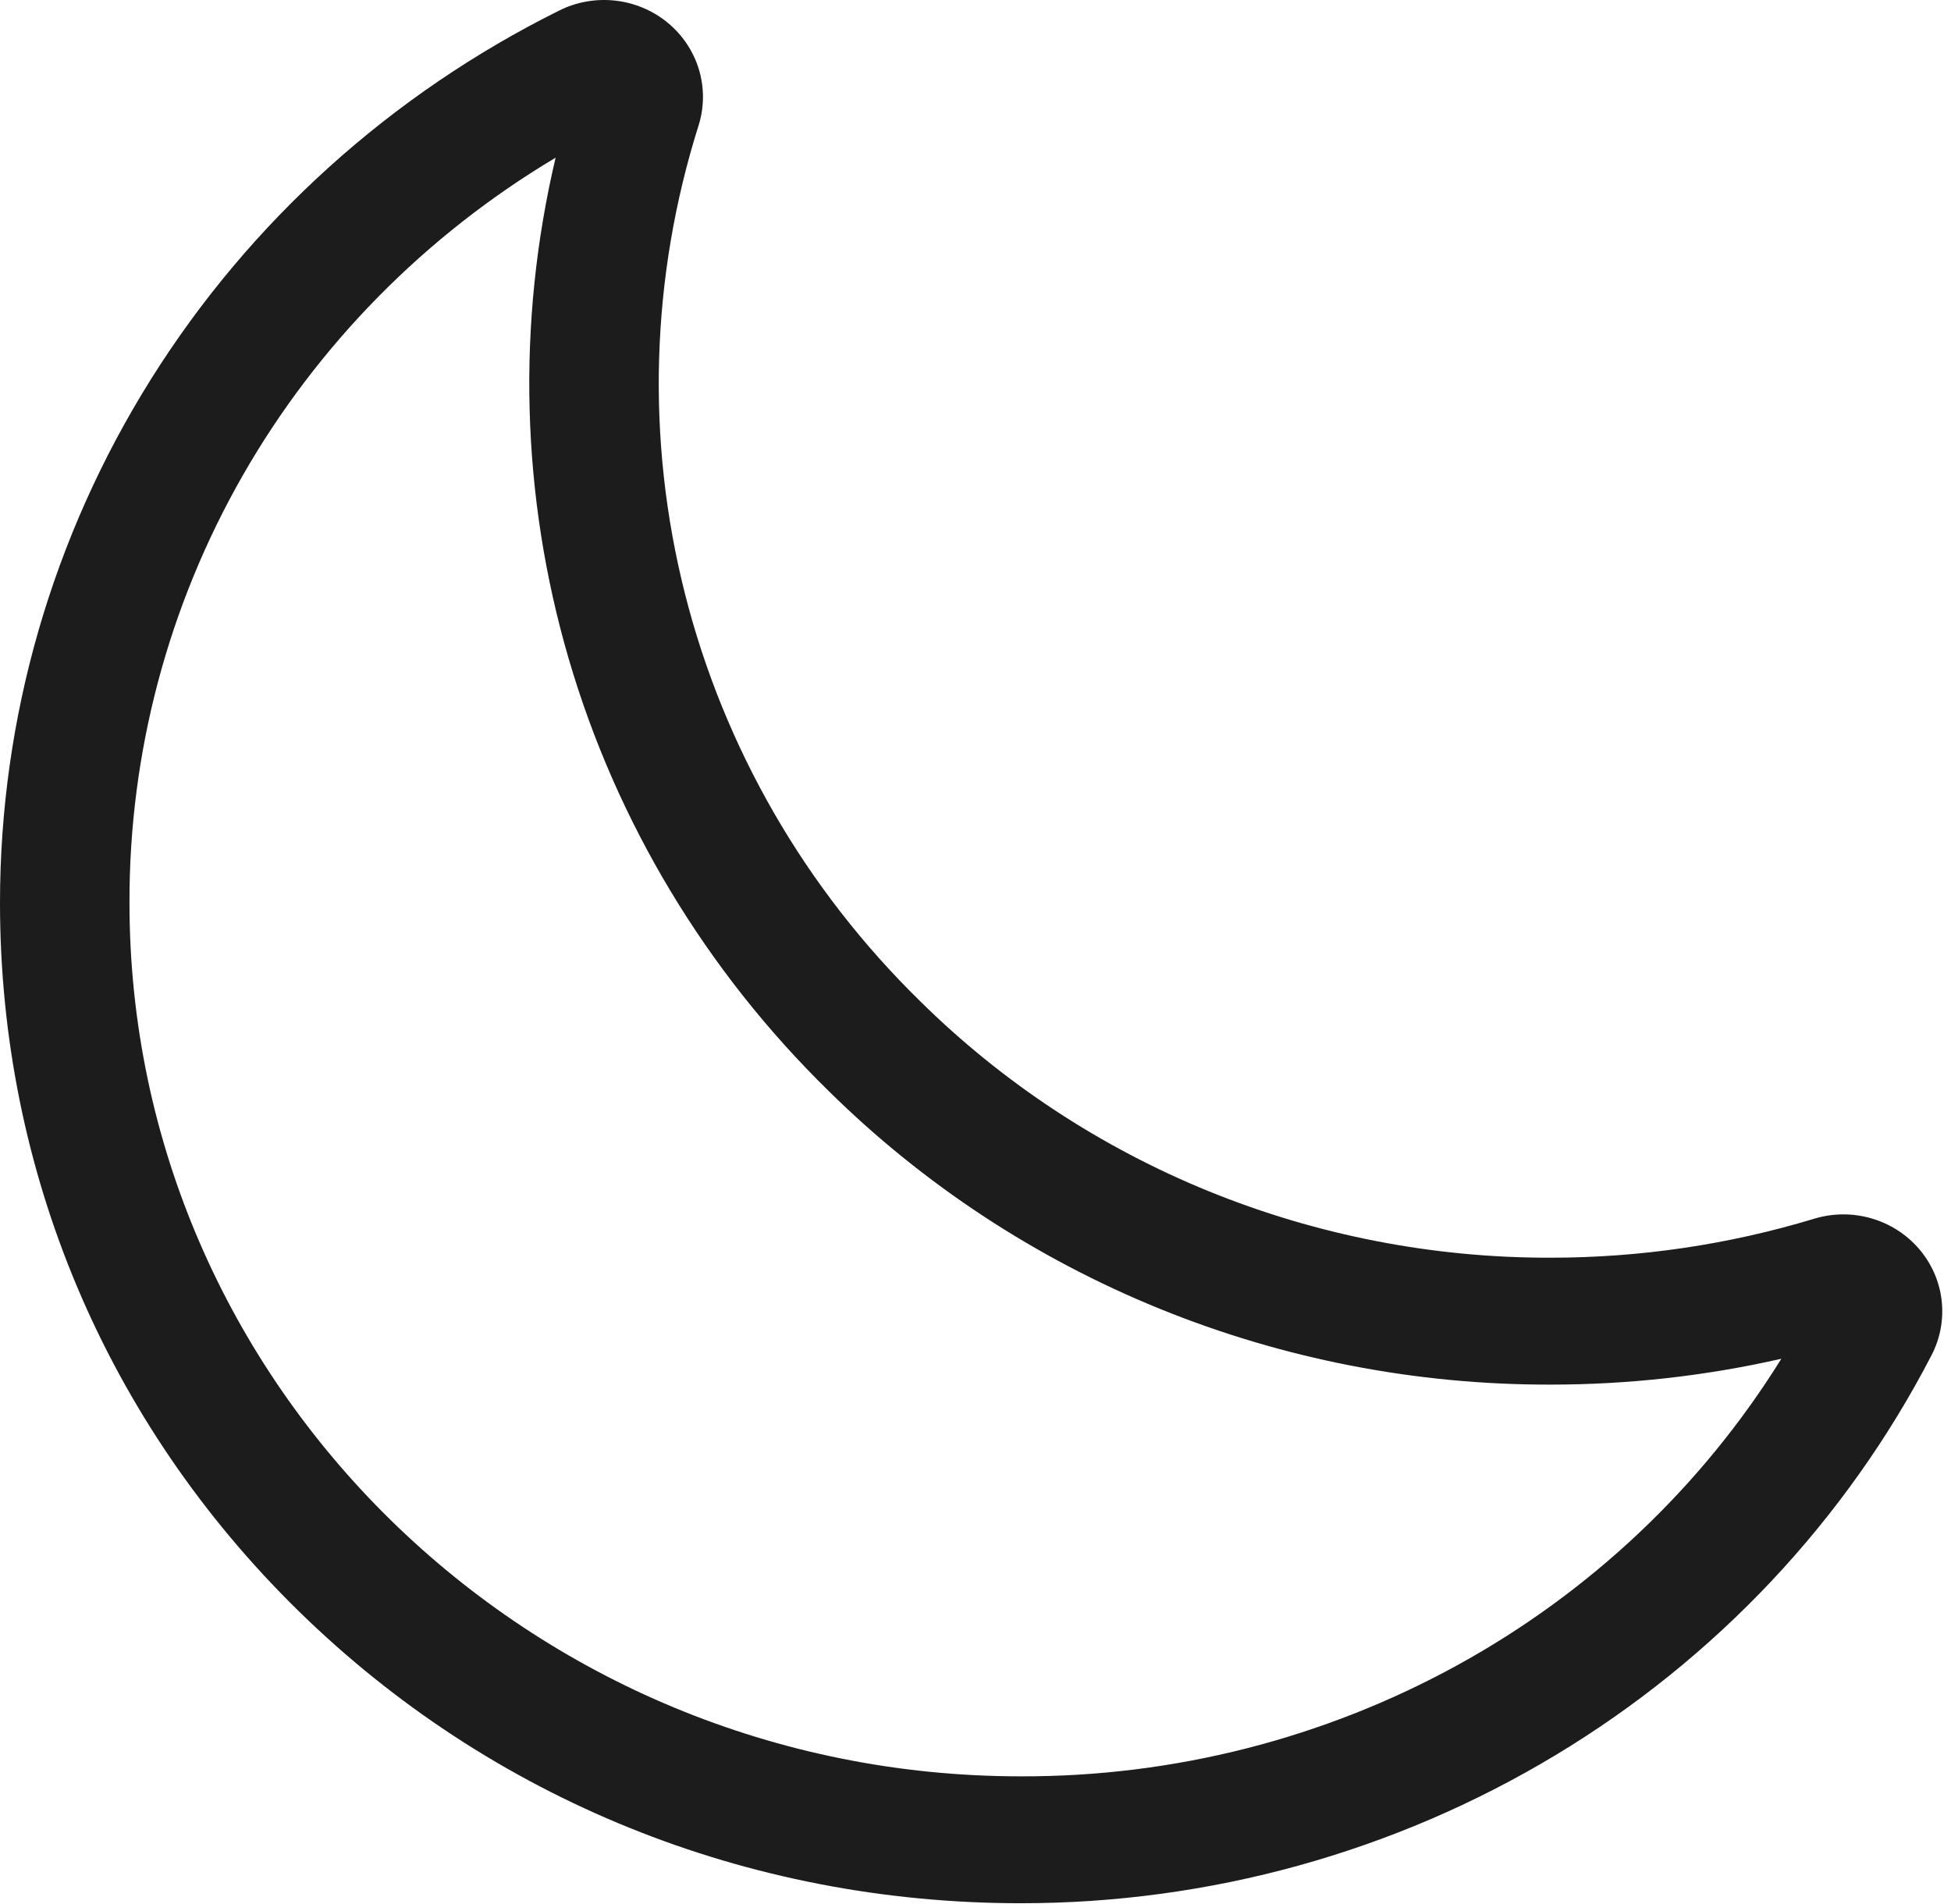
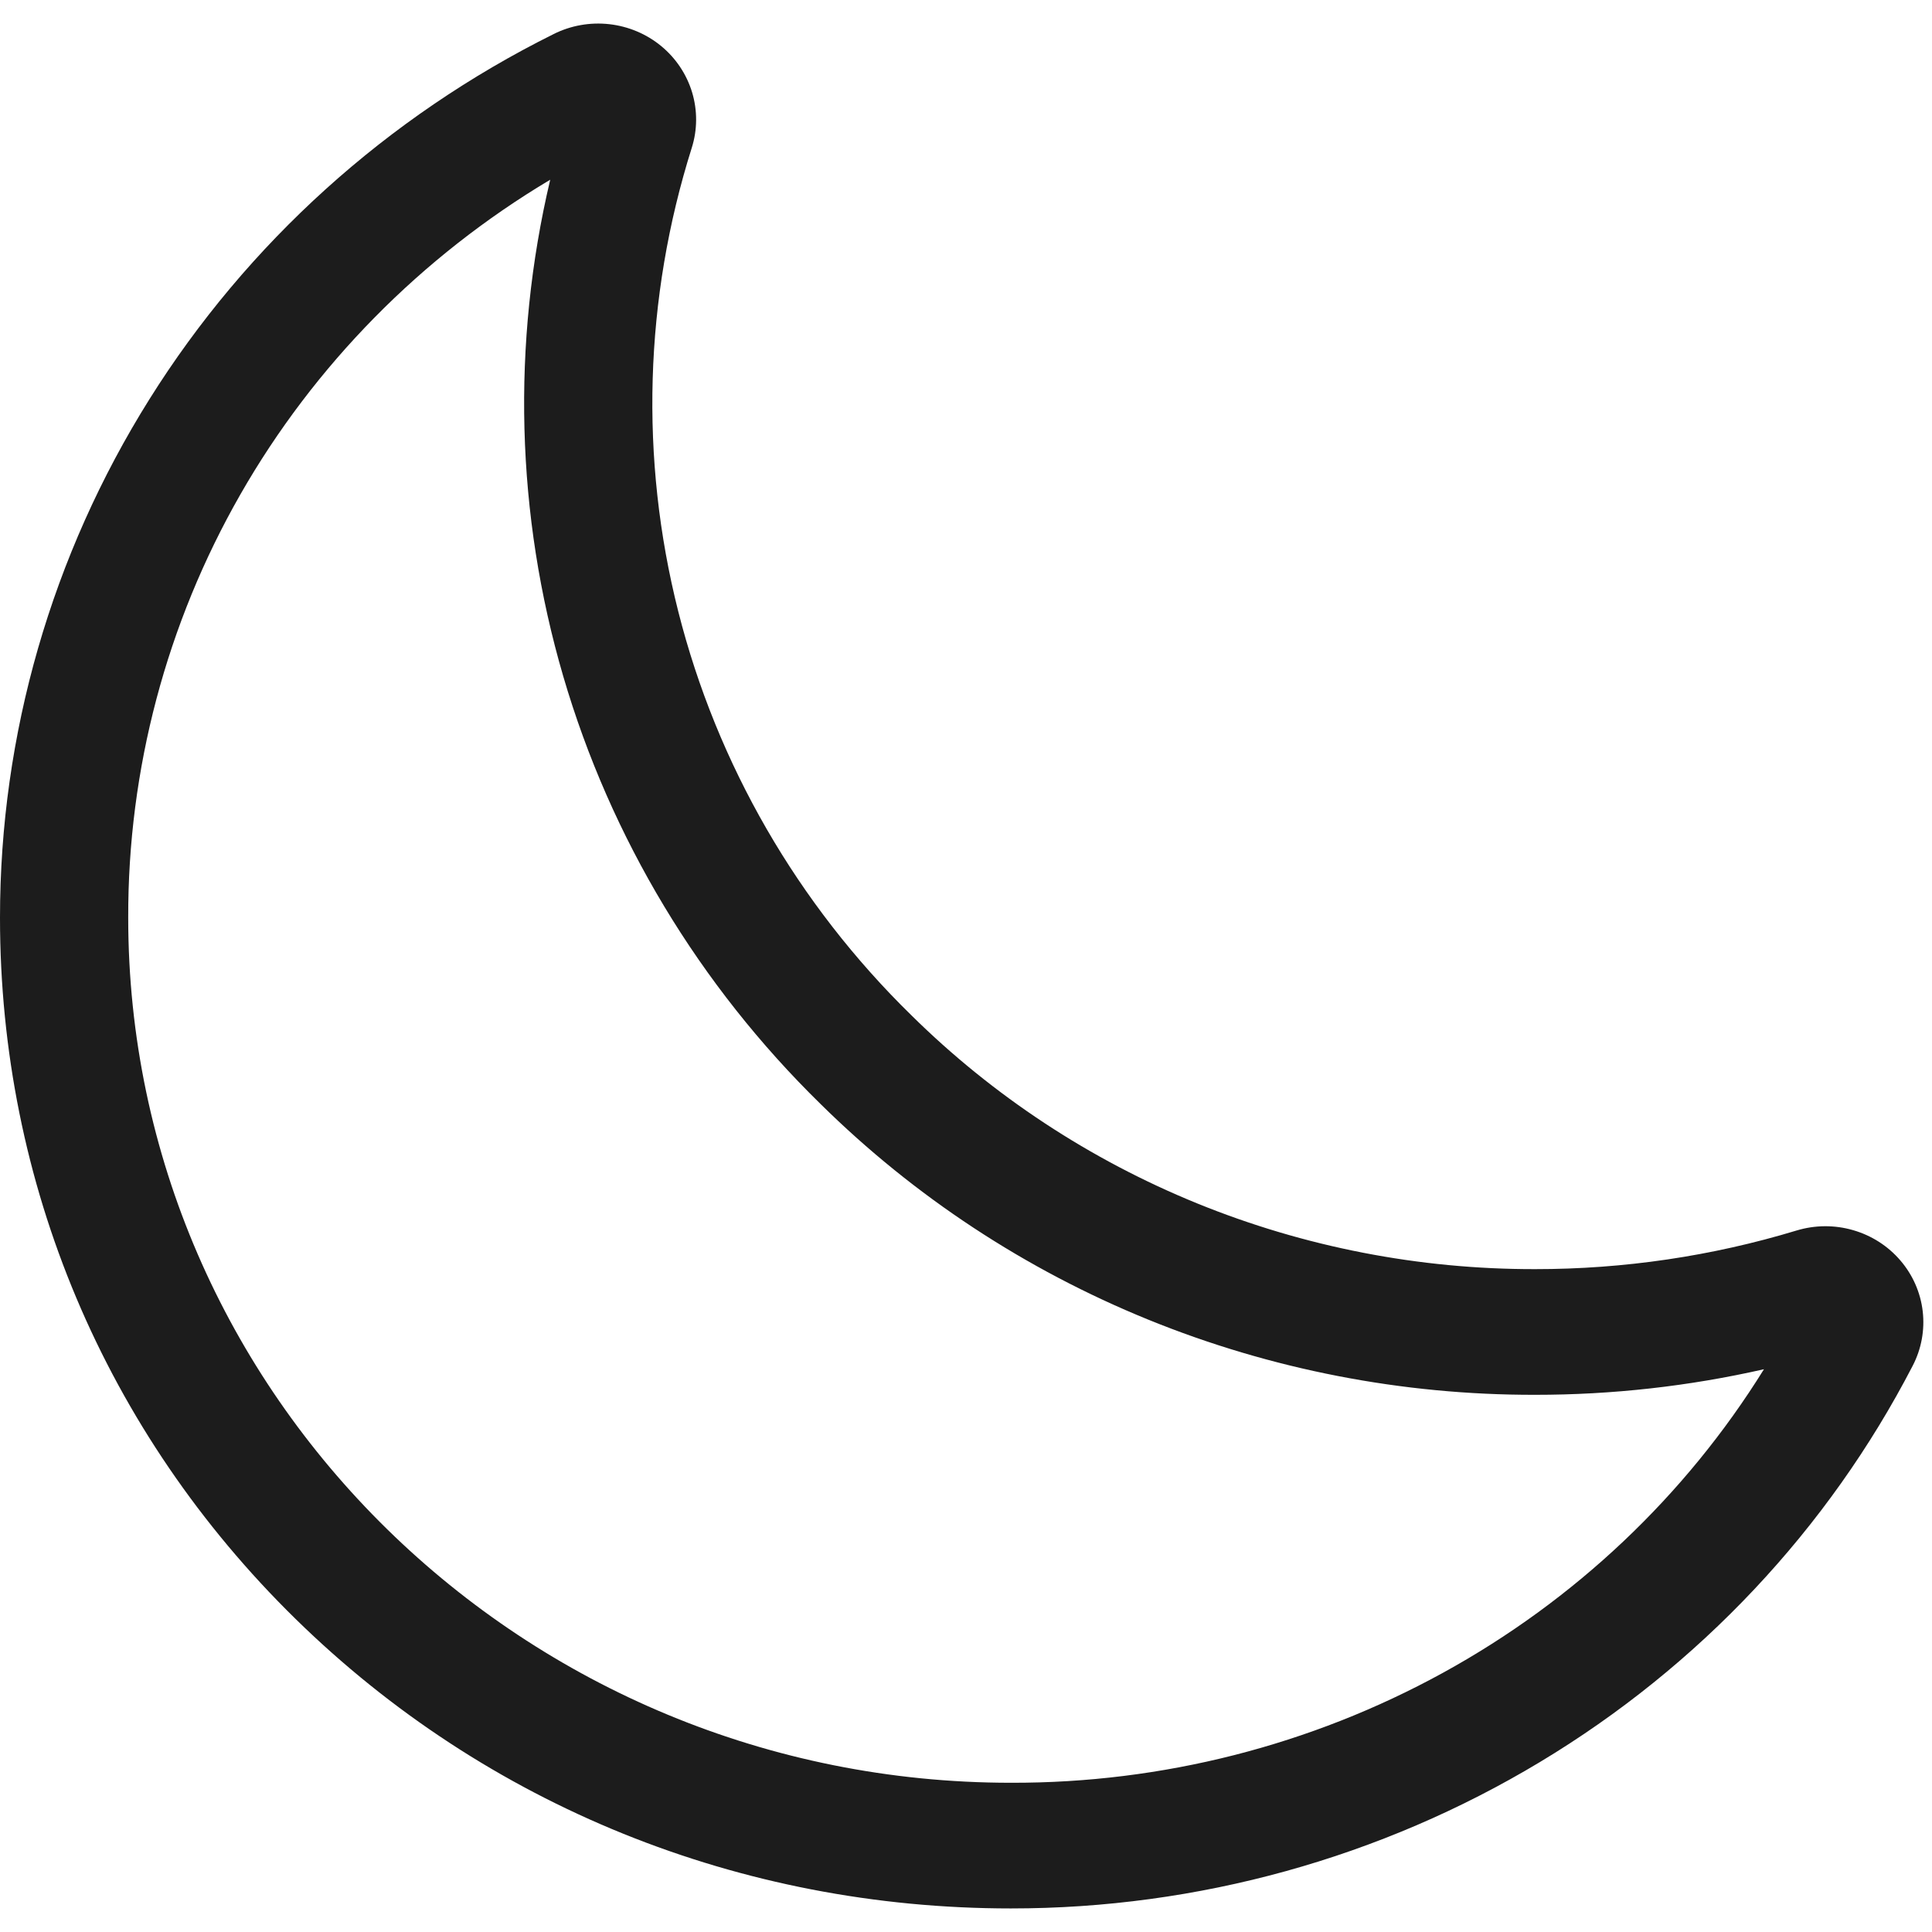
- <svg xmlns="http://www.w3.org/2000/svg" width="41" height="40" viewBox="0 0 41 40" fill="none">
+ <svg xmlns="http://www.w3.org/2000/svg" width="45" height="45" viewBox="0 0 41 40" fill="none">
  <path d="M21.453 40C15.707 40 10.315 37.817 6.271 33.855C2.227 29.892 5.02421e-07 24.607 5.02421e-07 18.976C-0.001 15.091 1.097 11.282 3.171 7.972C5.245 4.661 8.215 1.979 11.751 0.222C12.114 0.04 12.525 -0.032 12.93 0.013C13.336 0.059 13.719 0.22 14.031 0.477C14.344 0.735 14.572 1.077 14.688 1.461C14.803 1.844 14.801 2.253 14.681 2.635C13.672 5.829 13.573 9.232 14.394 12.477C15.215 15.722 16.926 18.685 19.341 21.046C21.074 22.757 23.136 24.114 25.408 25.039C27.68 25.963 30.116 26.437 32.576 26.433C34.458 26.434 36.329 26.158 38.127 25.613C38.517 25.495 38.934 25.492 39.326 25.606C39.718 25.719 40.066 25.942 40.329 26.249C40.592 26.555 40.757 26.931 40.803 27.328C40.849 27.726 40.775 28.128 40.59 28.484C38.797 31.949 36.06 34.86 32.682 36.892C29.304 38.925 25.417 40.001 21.453 40V40ZM11.676 3.314C8.935 4.949 6.67 7.25 5.101 9.993C3.532 12.737 2.713 15.831 2.721 18.976C2.721 29.098 11.124 37.333 21.453 37.333C24.662 37.342 27.819 36.538 30.619 35.001C33.419 33.464 35.766 31.244 37.434 28.557C35.841 28.919 34.211 29.101 32.576 29.1C29.759 29.105 26.968 28.563 24.366 27.504C21.764 26.445 19.402 24.891 17.417 22.932C14.838 20.409 12.958 17.285 11.953 13.852C10.949 10.42 10.854 6.793 11.676 3.315V3.314Z" fill="#1C1C1C" />
</svg>
